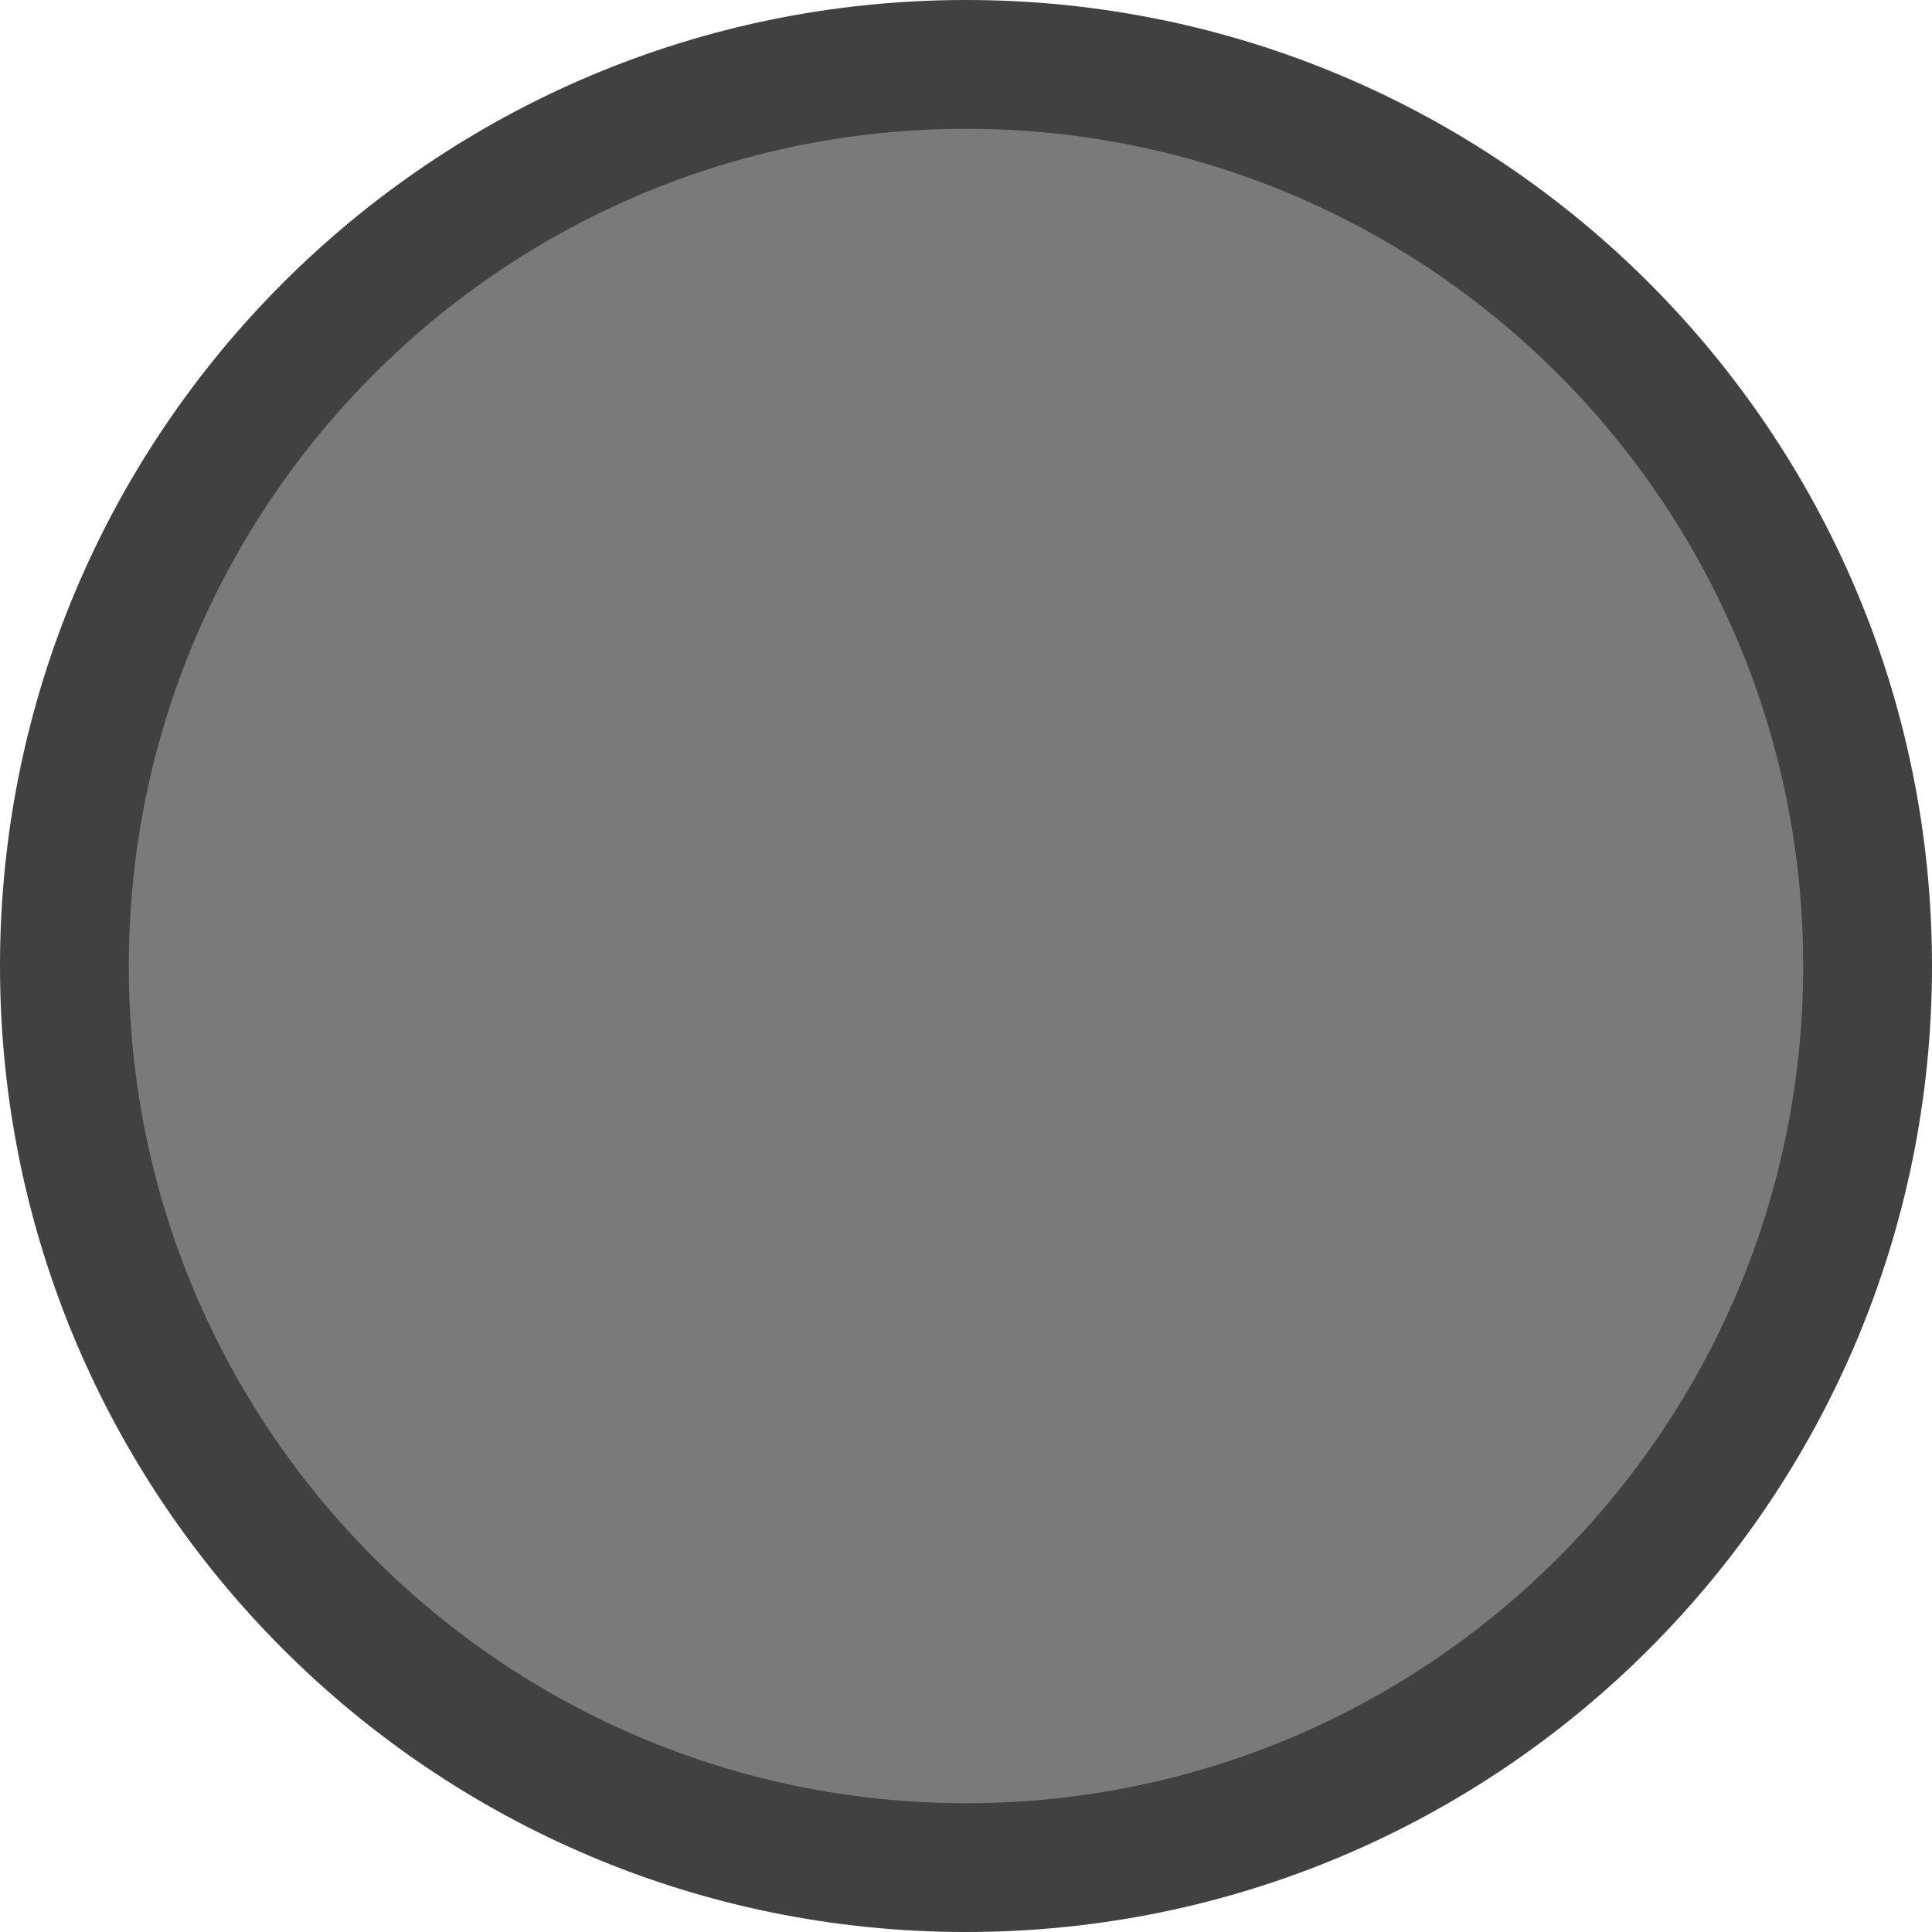
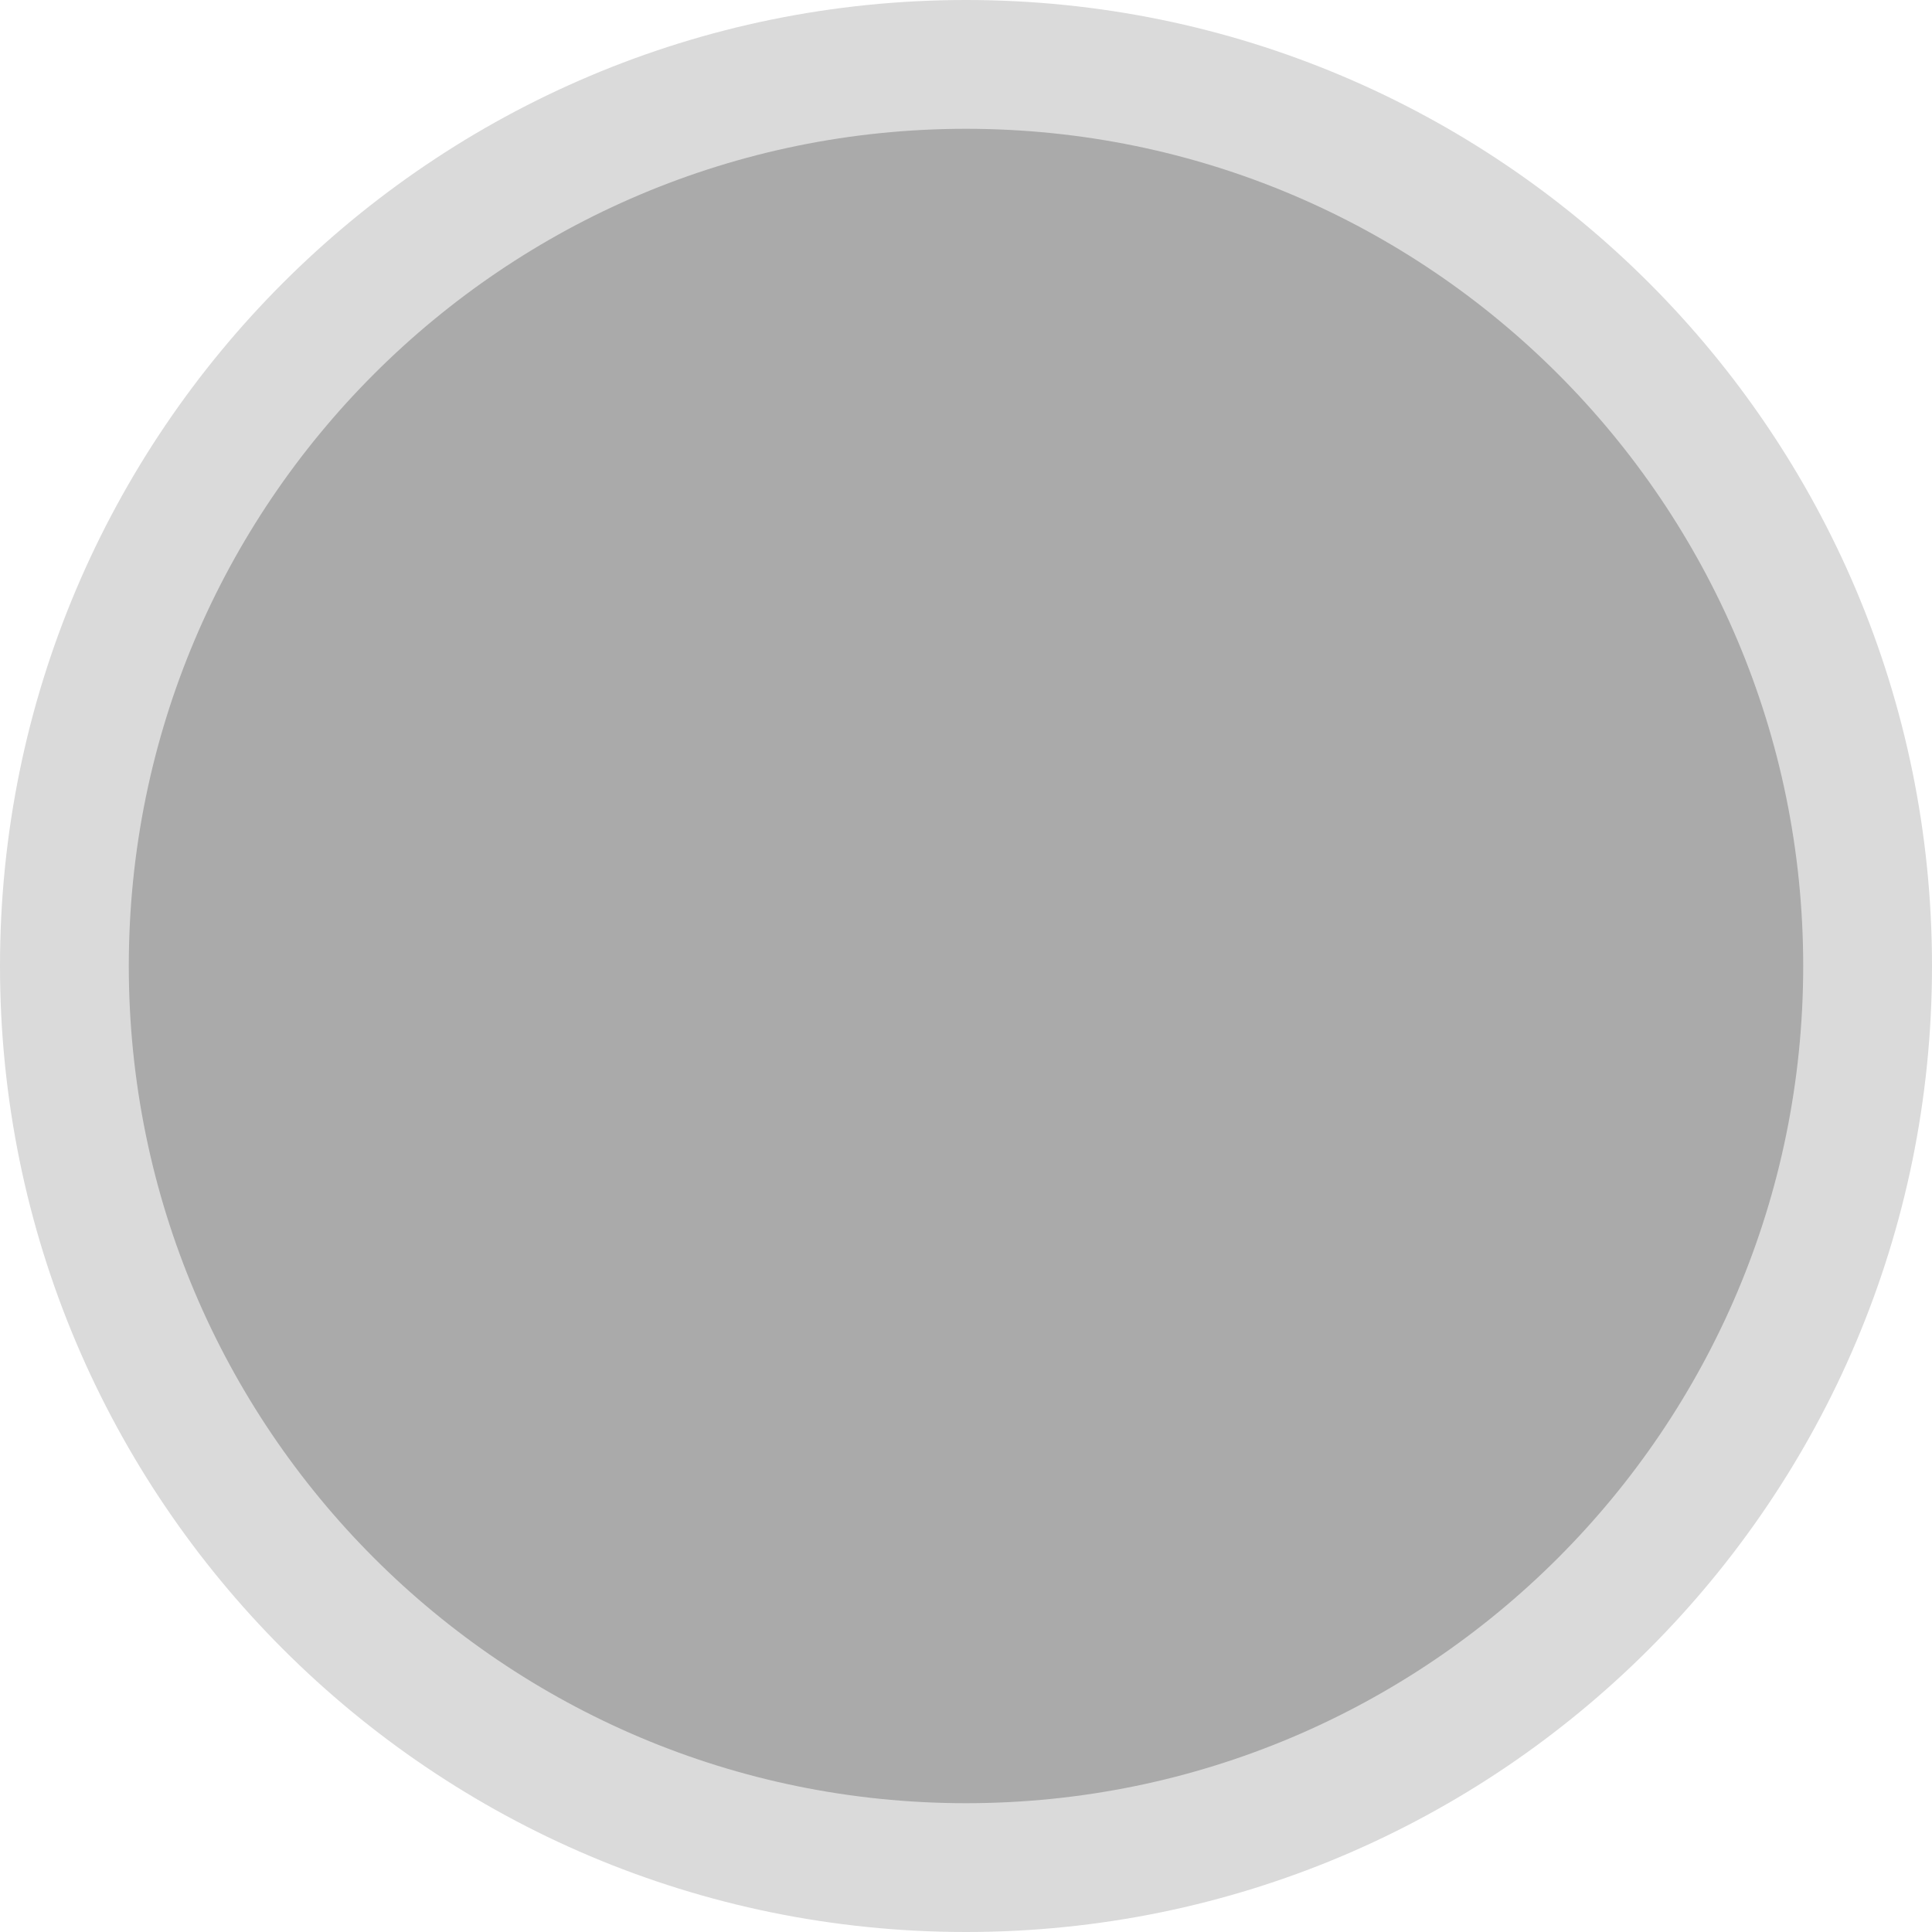
<svg xmlns="http://www.w3.org/2000/svg" width="100%" height="100%" viewBox="0 0 15 15" version="1.1" xml:space="preserve" style="fill-rule:evenodd;clip-rule:evenodd;stroke-linejoin:round;stroke-miterlimit:2;">
-   <circle cx="7.5" cy="7.5" r="7.5" style="fill:#414141;" />
-   <circle cx="7.5" cy="7.5" r="6.5" style="fill:#7a7a7a;" />
+   <circle cx="7.5" cy="7.5" r="7.5" style="fill:#dadada;" />
+   <circle cx="7.5" cy="7.5" r="6.5" style="fill:#aaa;" />
</svg>
